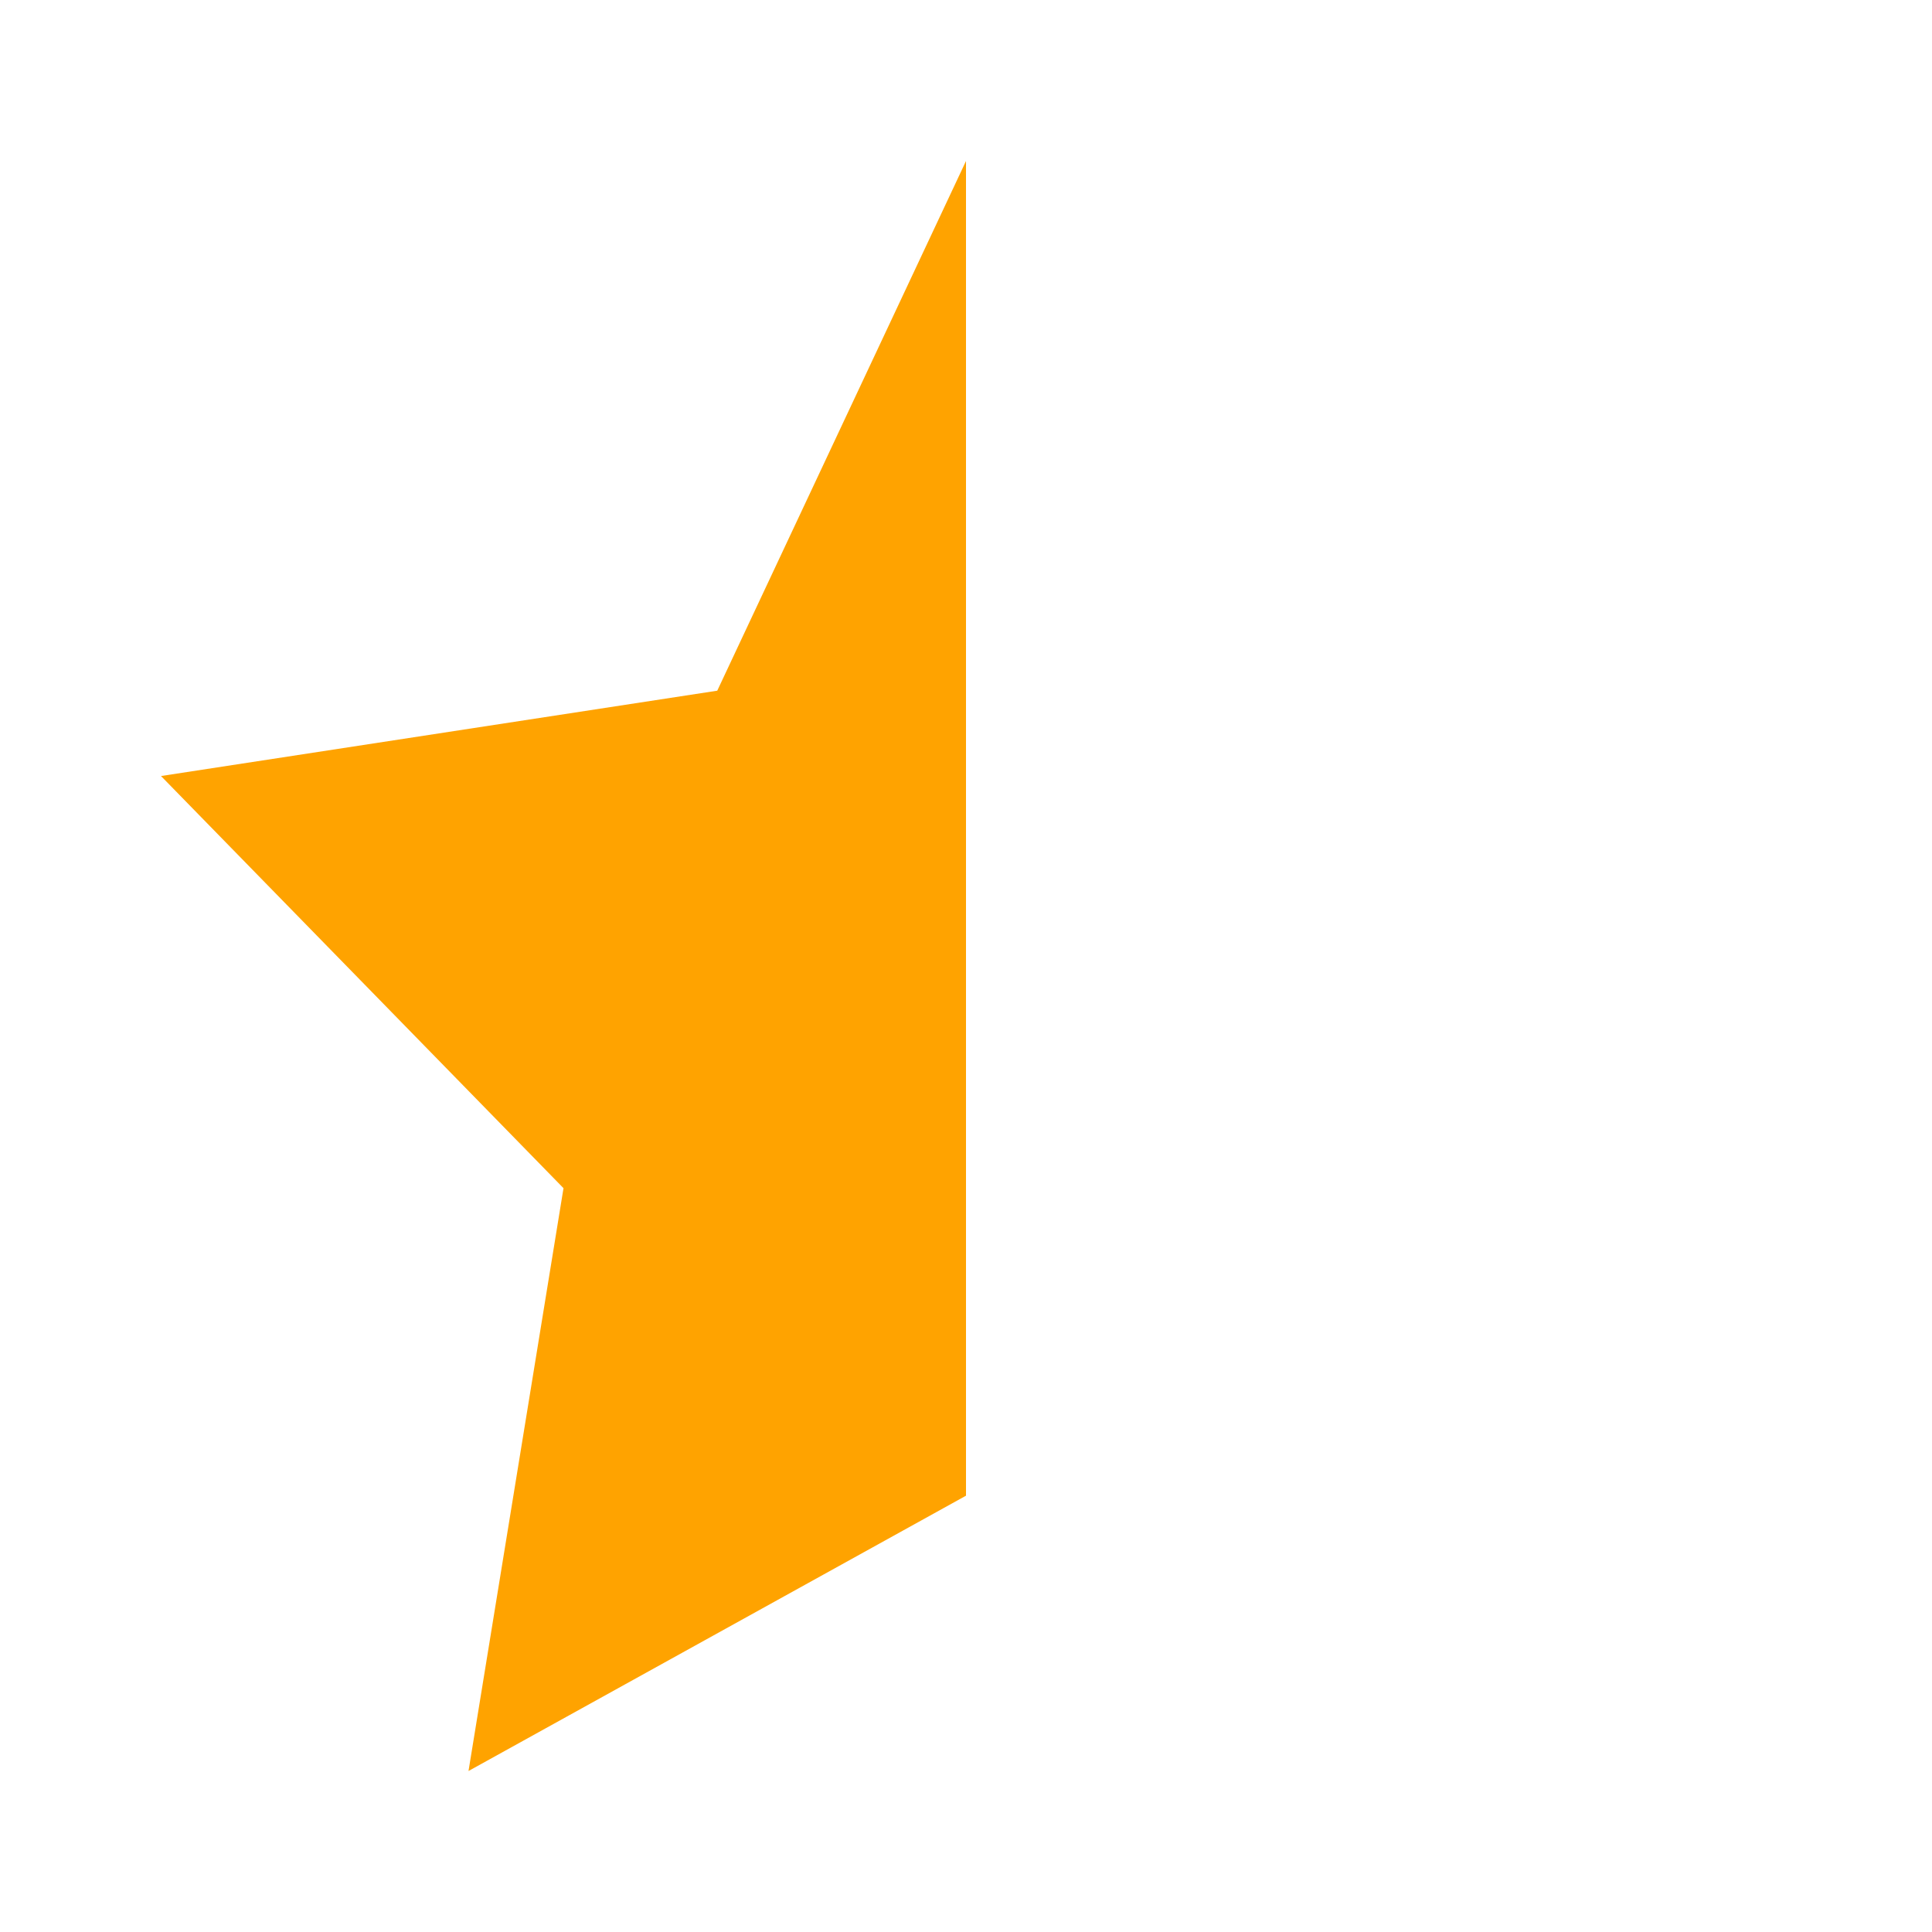
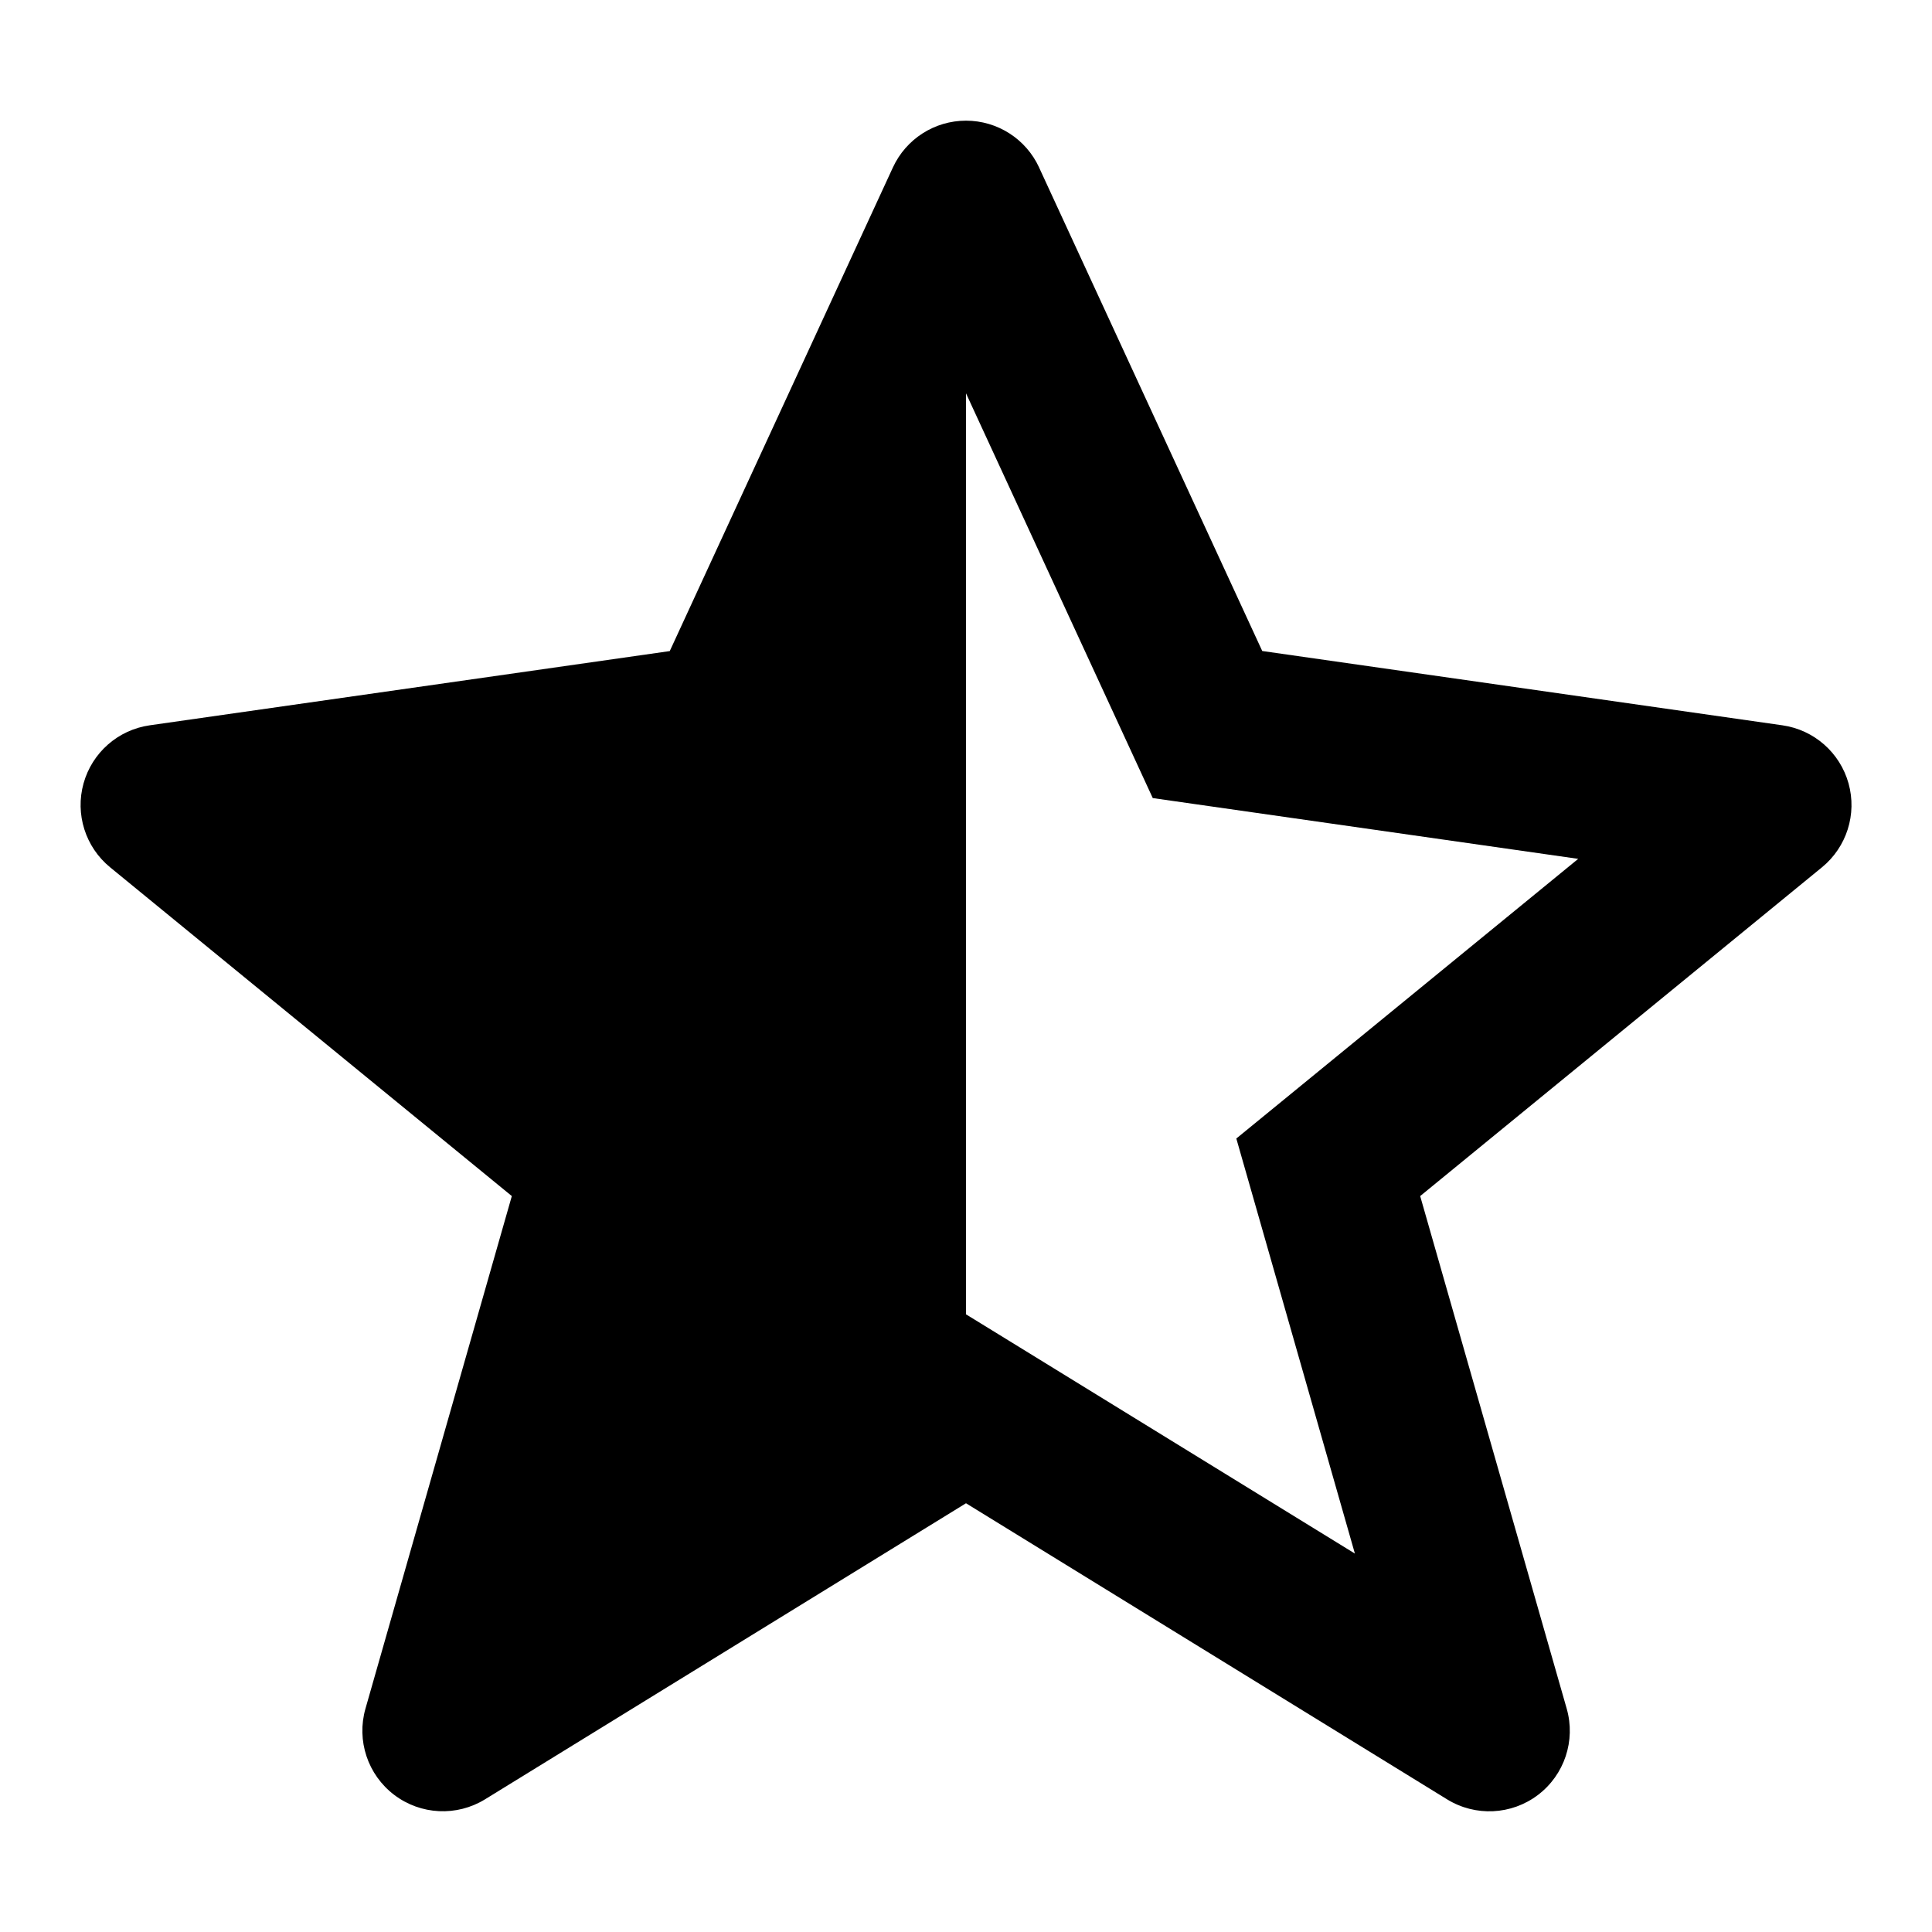
<svg xmlns="http://www.w3.org/2000/svg" viewBox="0 0 24 24">
-   <defs>
-     <style>.cls-1{fill:none;}.cls-2{fill:#ffa300;}</style>
-   </defs>
-   <g id="Square">
-     <rect class="cls-1" width="24" height="24" />
-   </g>
-   <g id="Icon">
-     <polygon class="cls-2" points="12 18.58 12 18.58 12 2 12 2 8.91 8.58 2 9.64 2 9.64 7 14.76 5.82 22 12 18.58" />
-   </g>
+   <g id="Square"> </g>
+   <path fill-rule="evenodd" d="M12.908 2.08a1 1 0 00-1.816 0L8.32 8.088 1.86 9.01a1 1 0 00-.492 1.764l4.99 4.084-1.818 6.367a1 1 0 001.485 1.127L12 18.674l5.976 3.678a1 1 0 001.486-1.127l-1.82-6.367 4.991-4.084a1 1 0 00-.491-1.764l-6.462-.923-2.772-6.006zM12 4.887v11.44l.524.322 4.307 2.65-1.292-4.523-.181-.633.509-.416 3.738-3.058-4.746-.678-.539-.077-.228-.494L12 4.886z" />
</svg>
